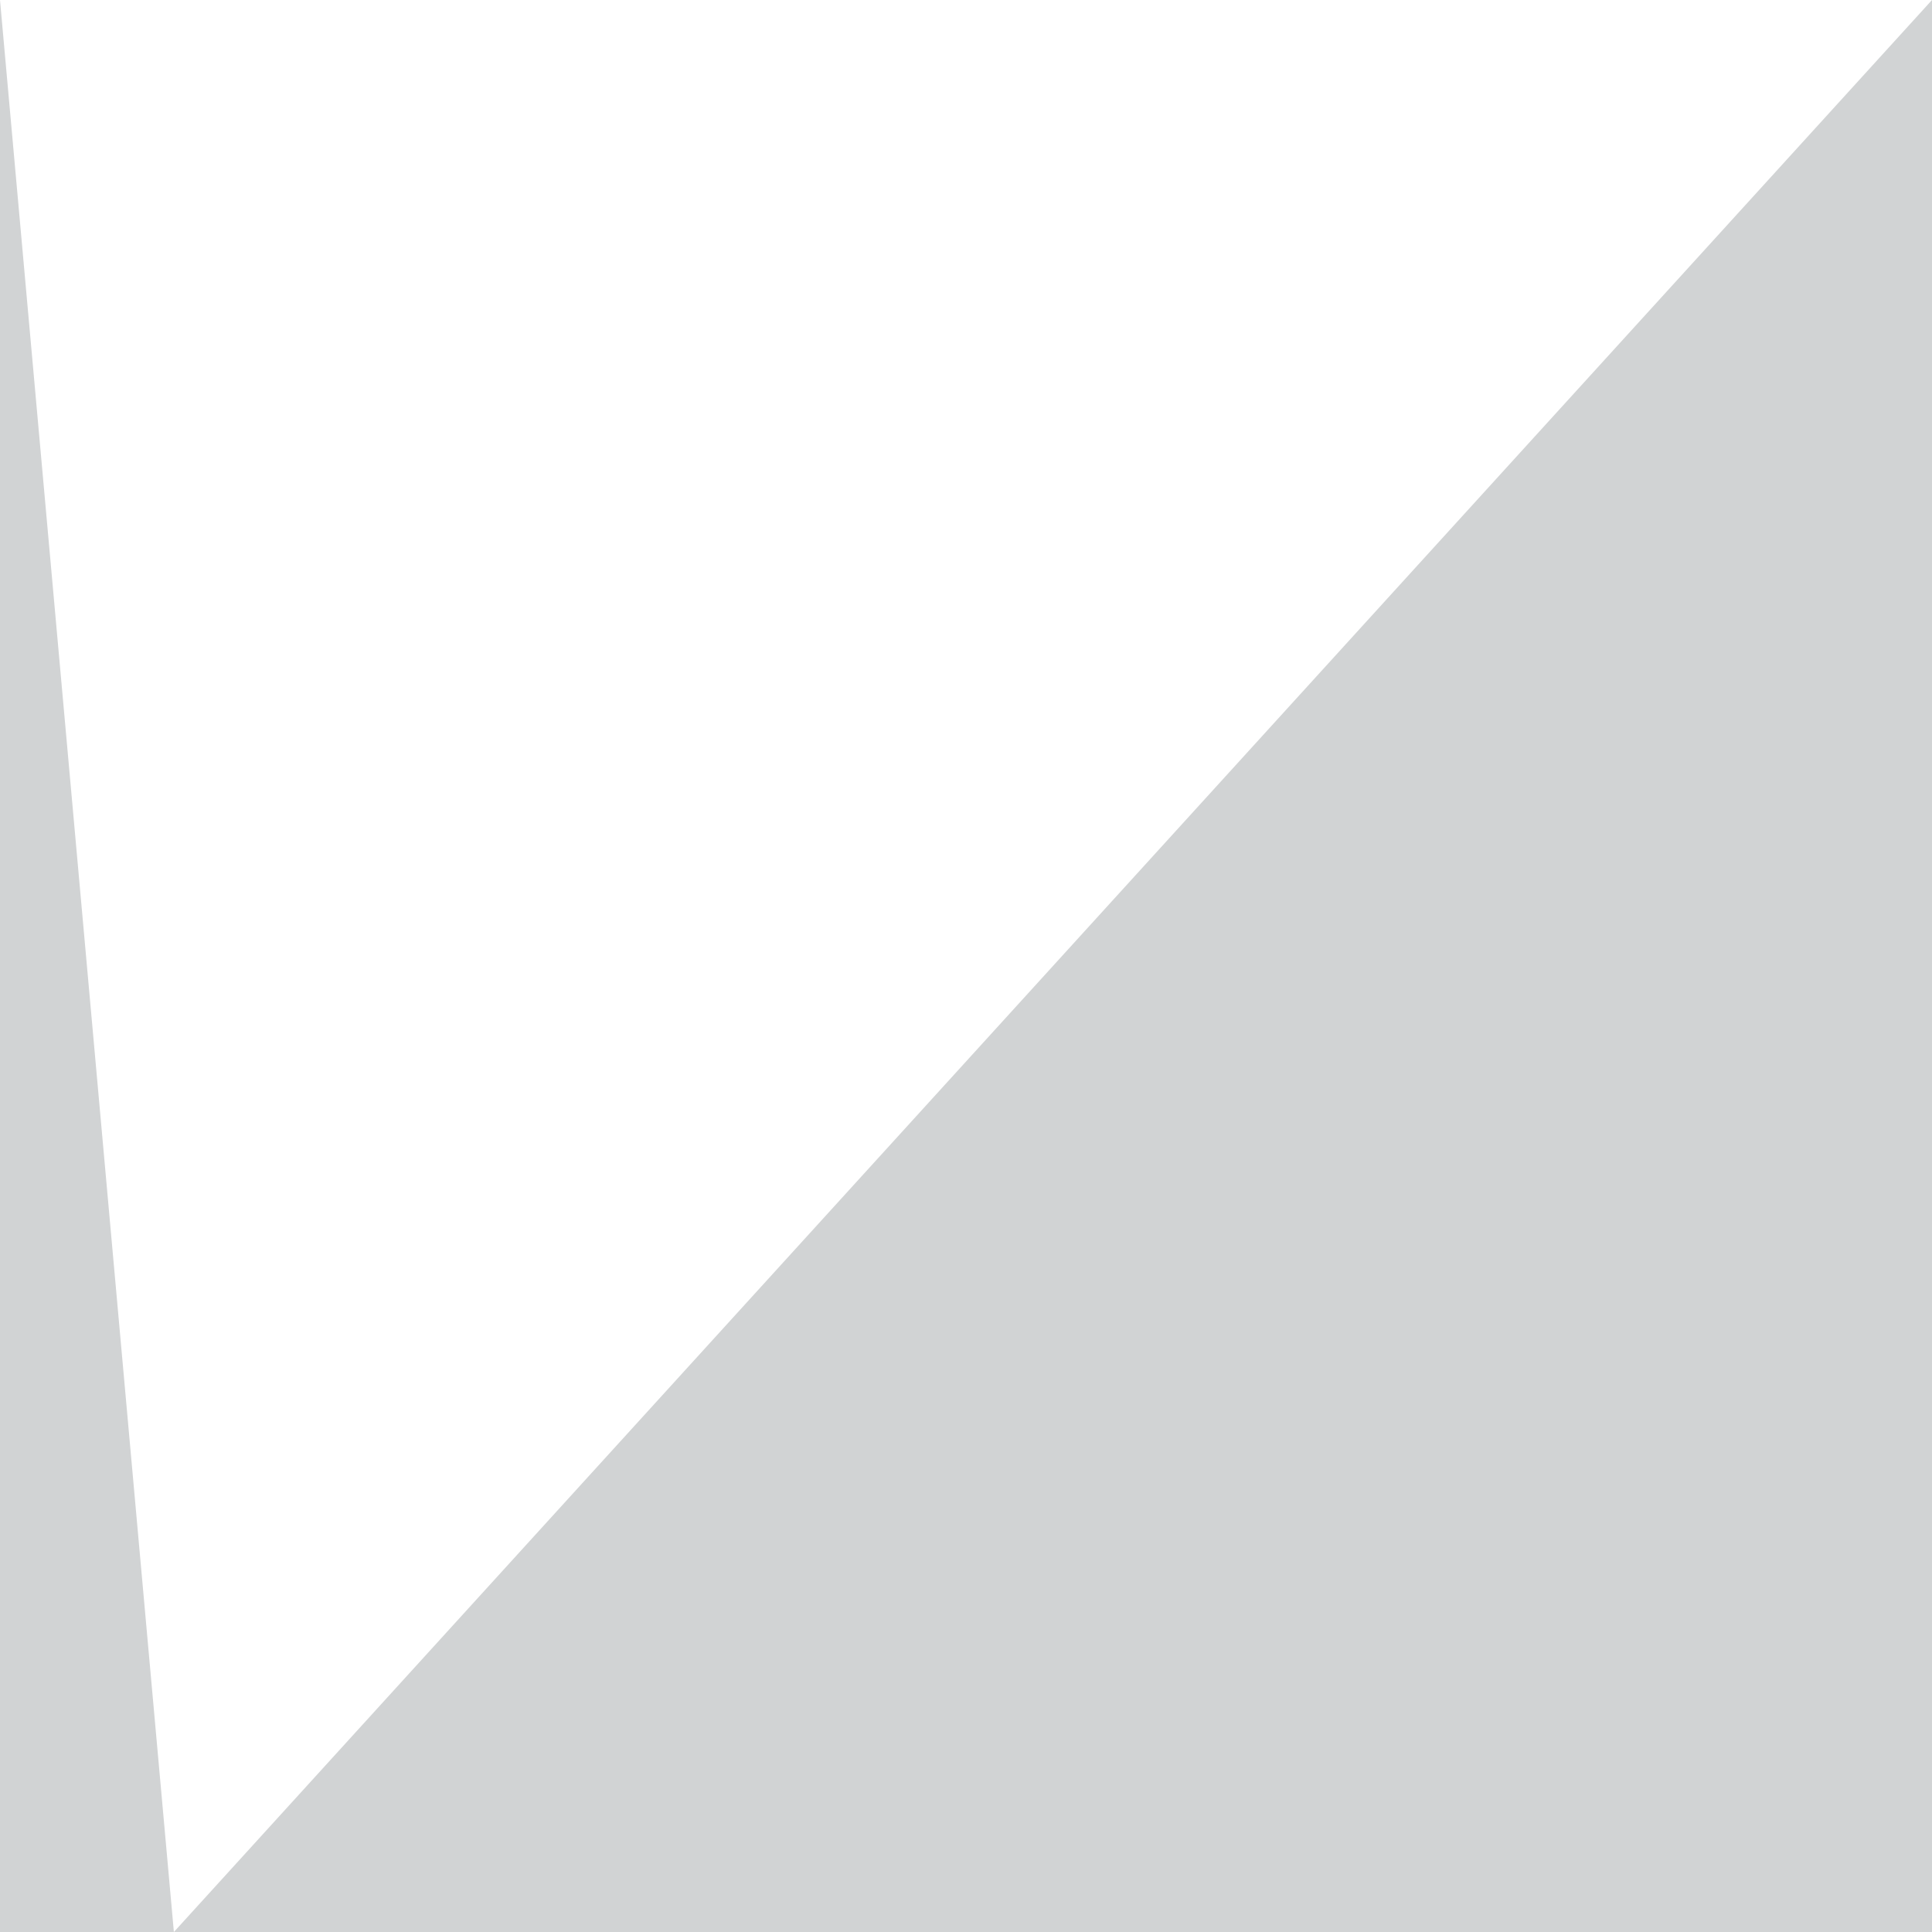
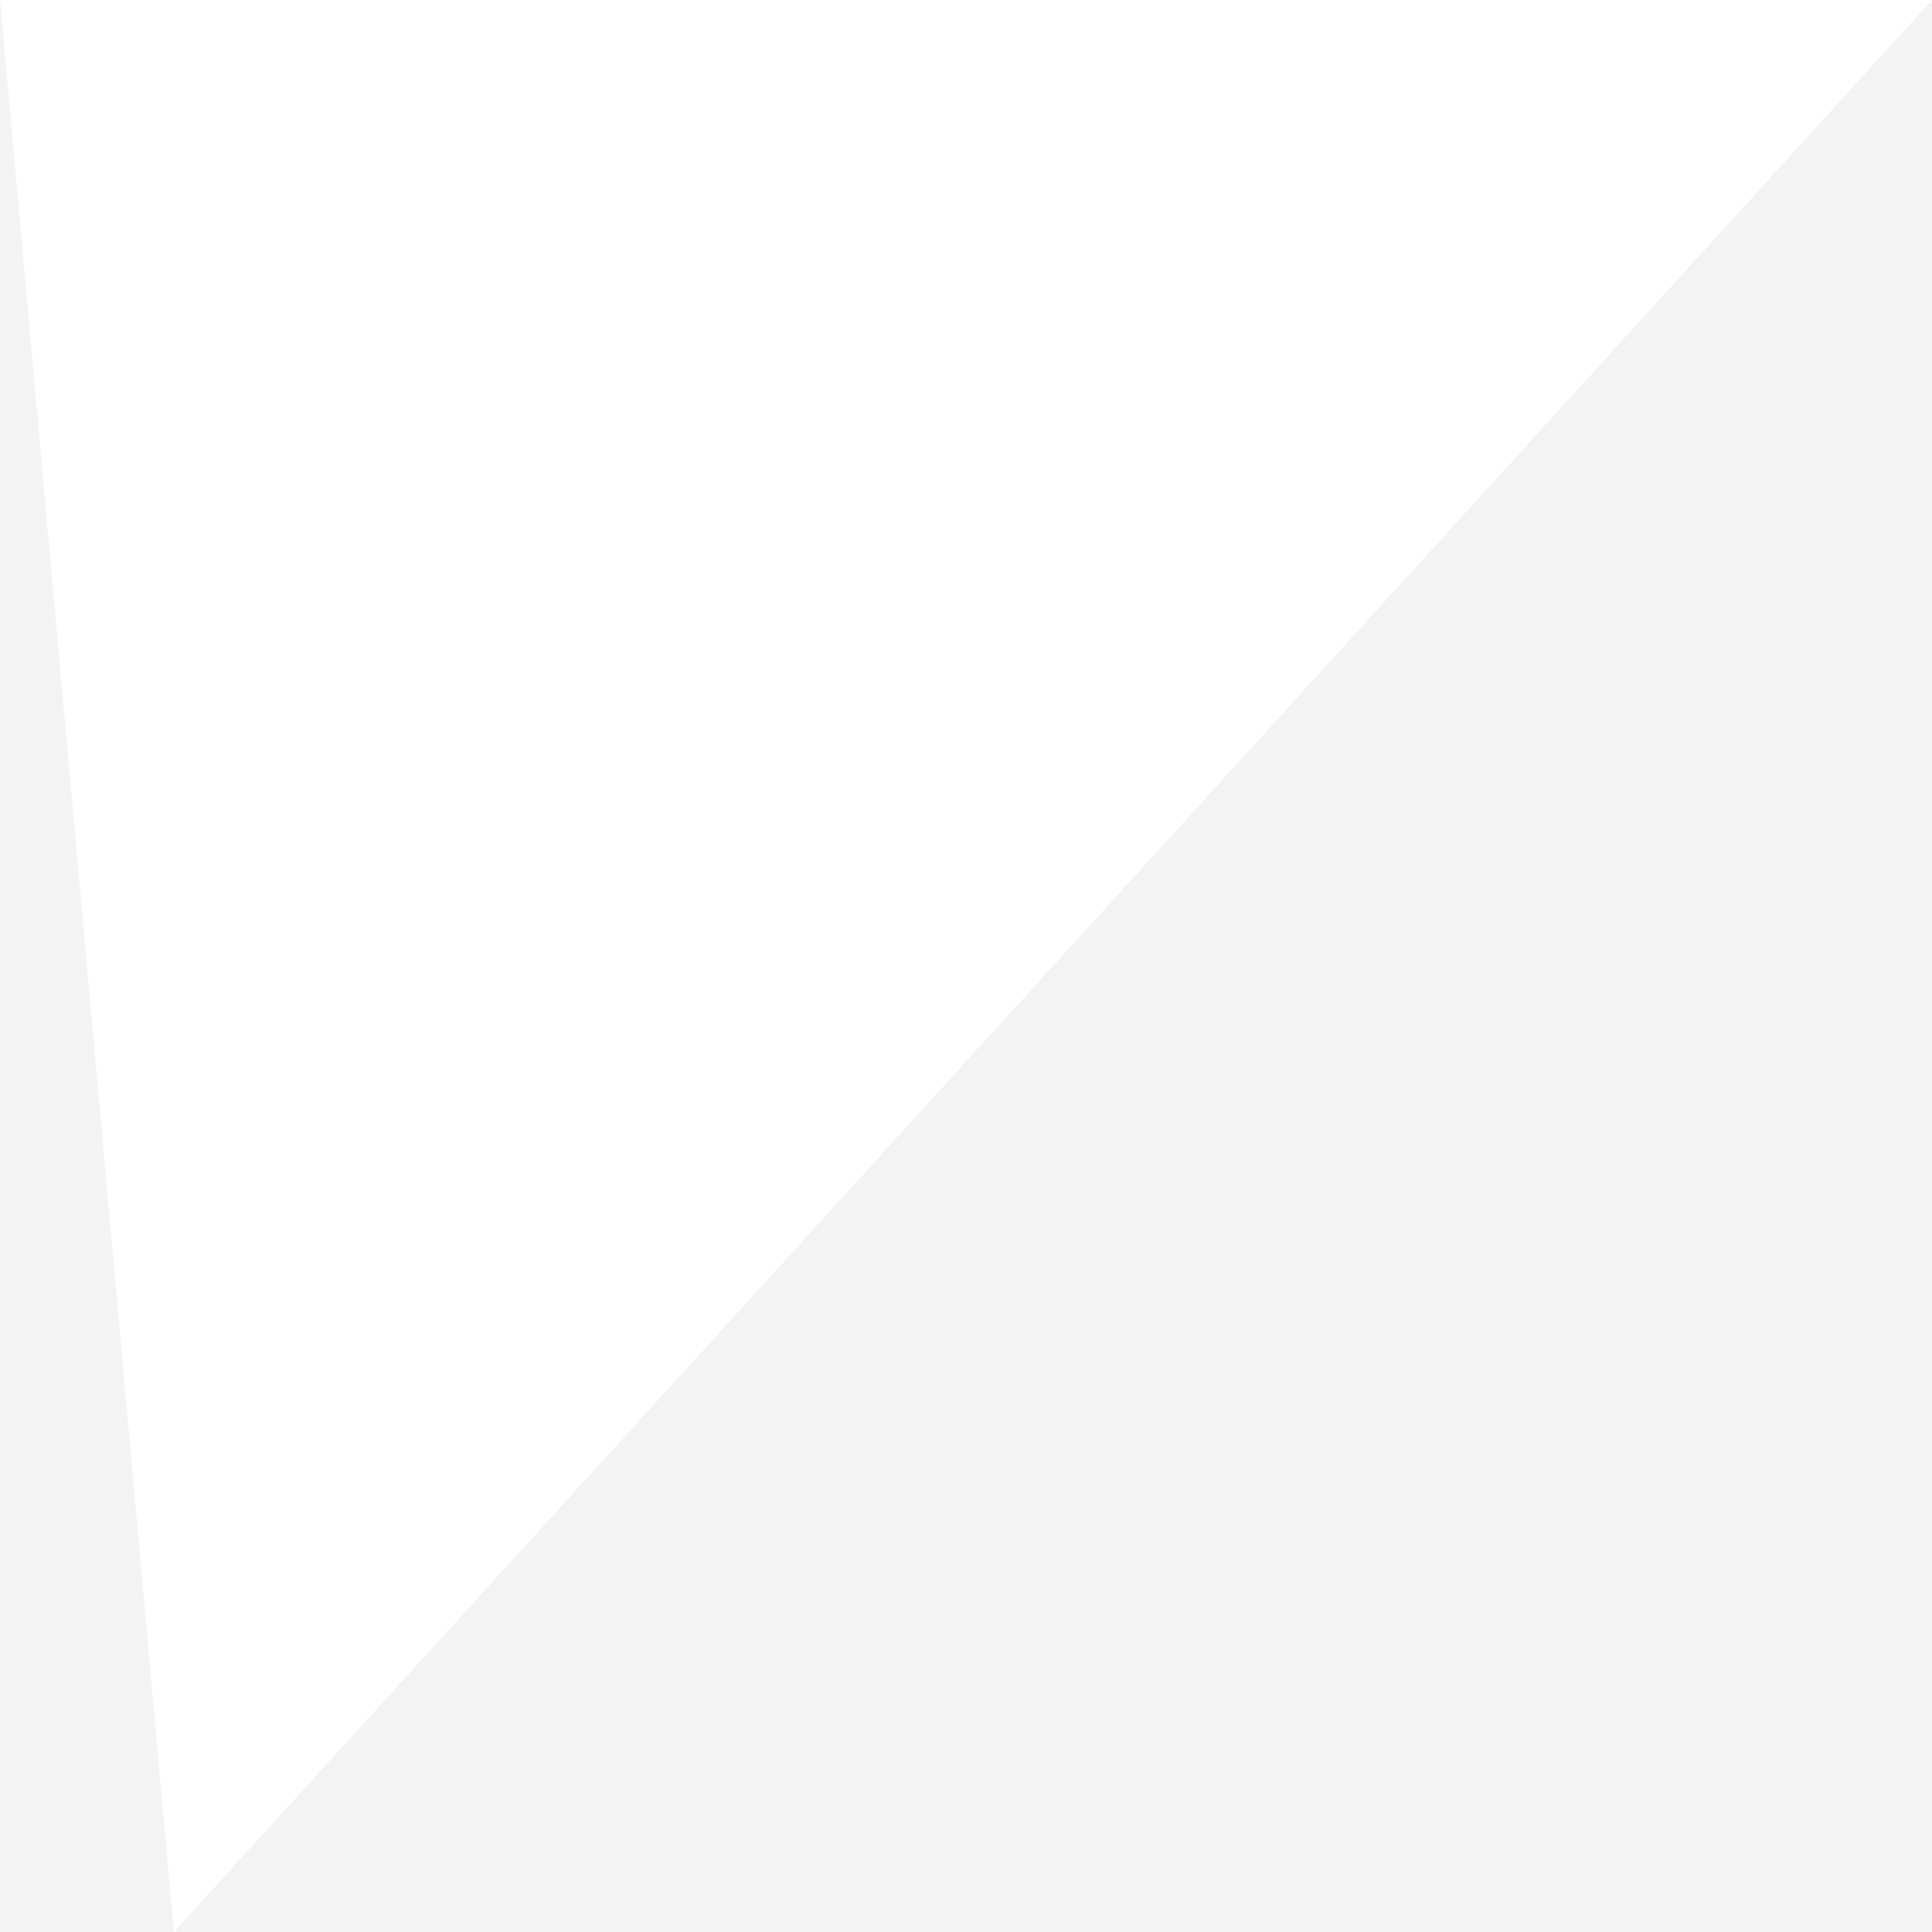
<svg xmlns="http://www.w3.org/2000/svg" version="1.1" id="Layer_1" x="0px" y="0px" width="100%" height="100%" viewBox="0 0 100 100" preserveAspectRatio="none">
  <style type="text/css">

	.jagged-top-in-left {
- 		fill: #D1D3D4;
+ 		fill: #f3f3f4;
	}

</style>
  <polyline class="jagged-top-in-left" points="0,0 9,100 100,0 100,100 0,100 " />
</svg>
